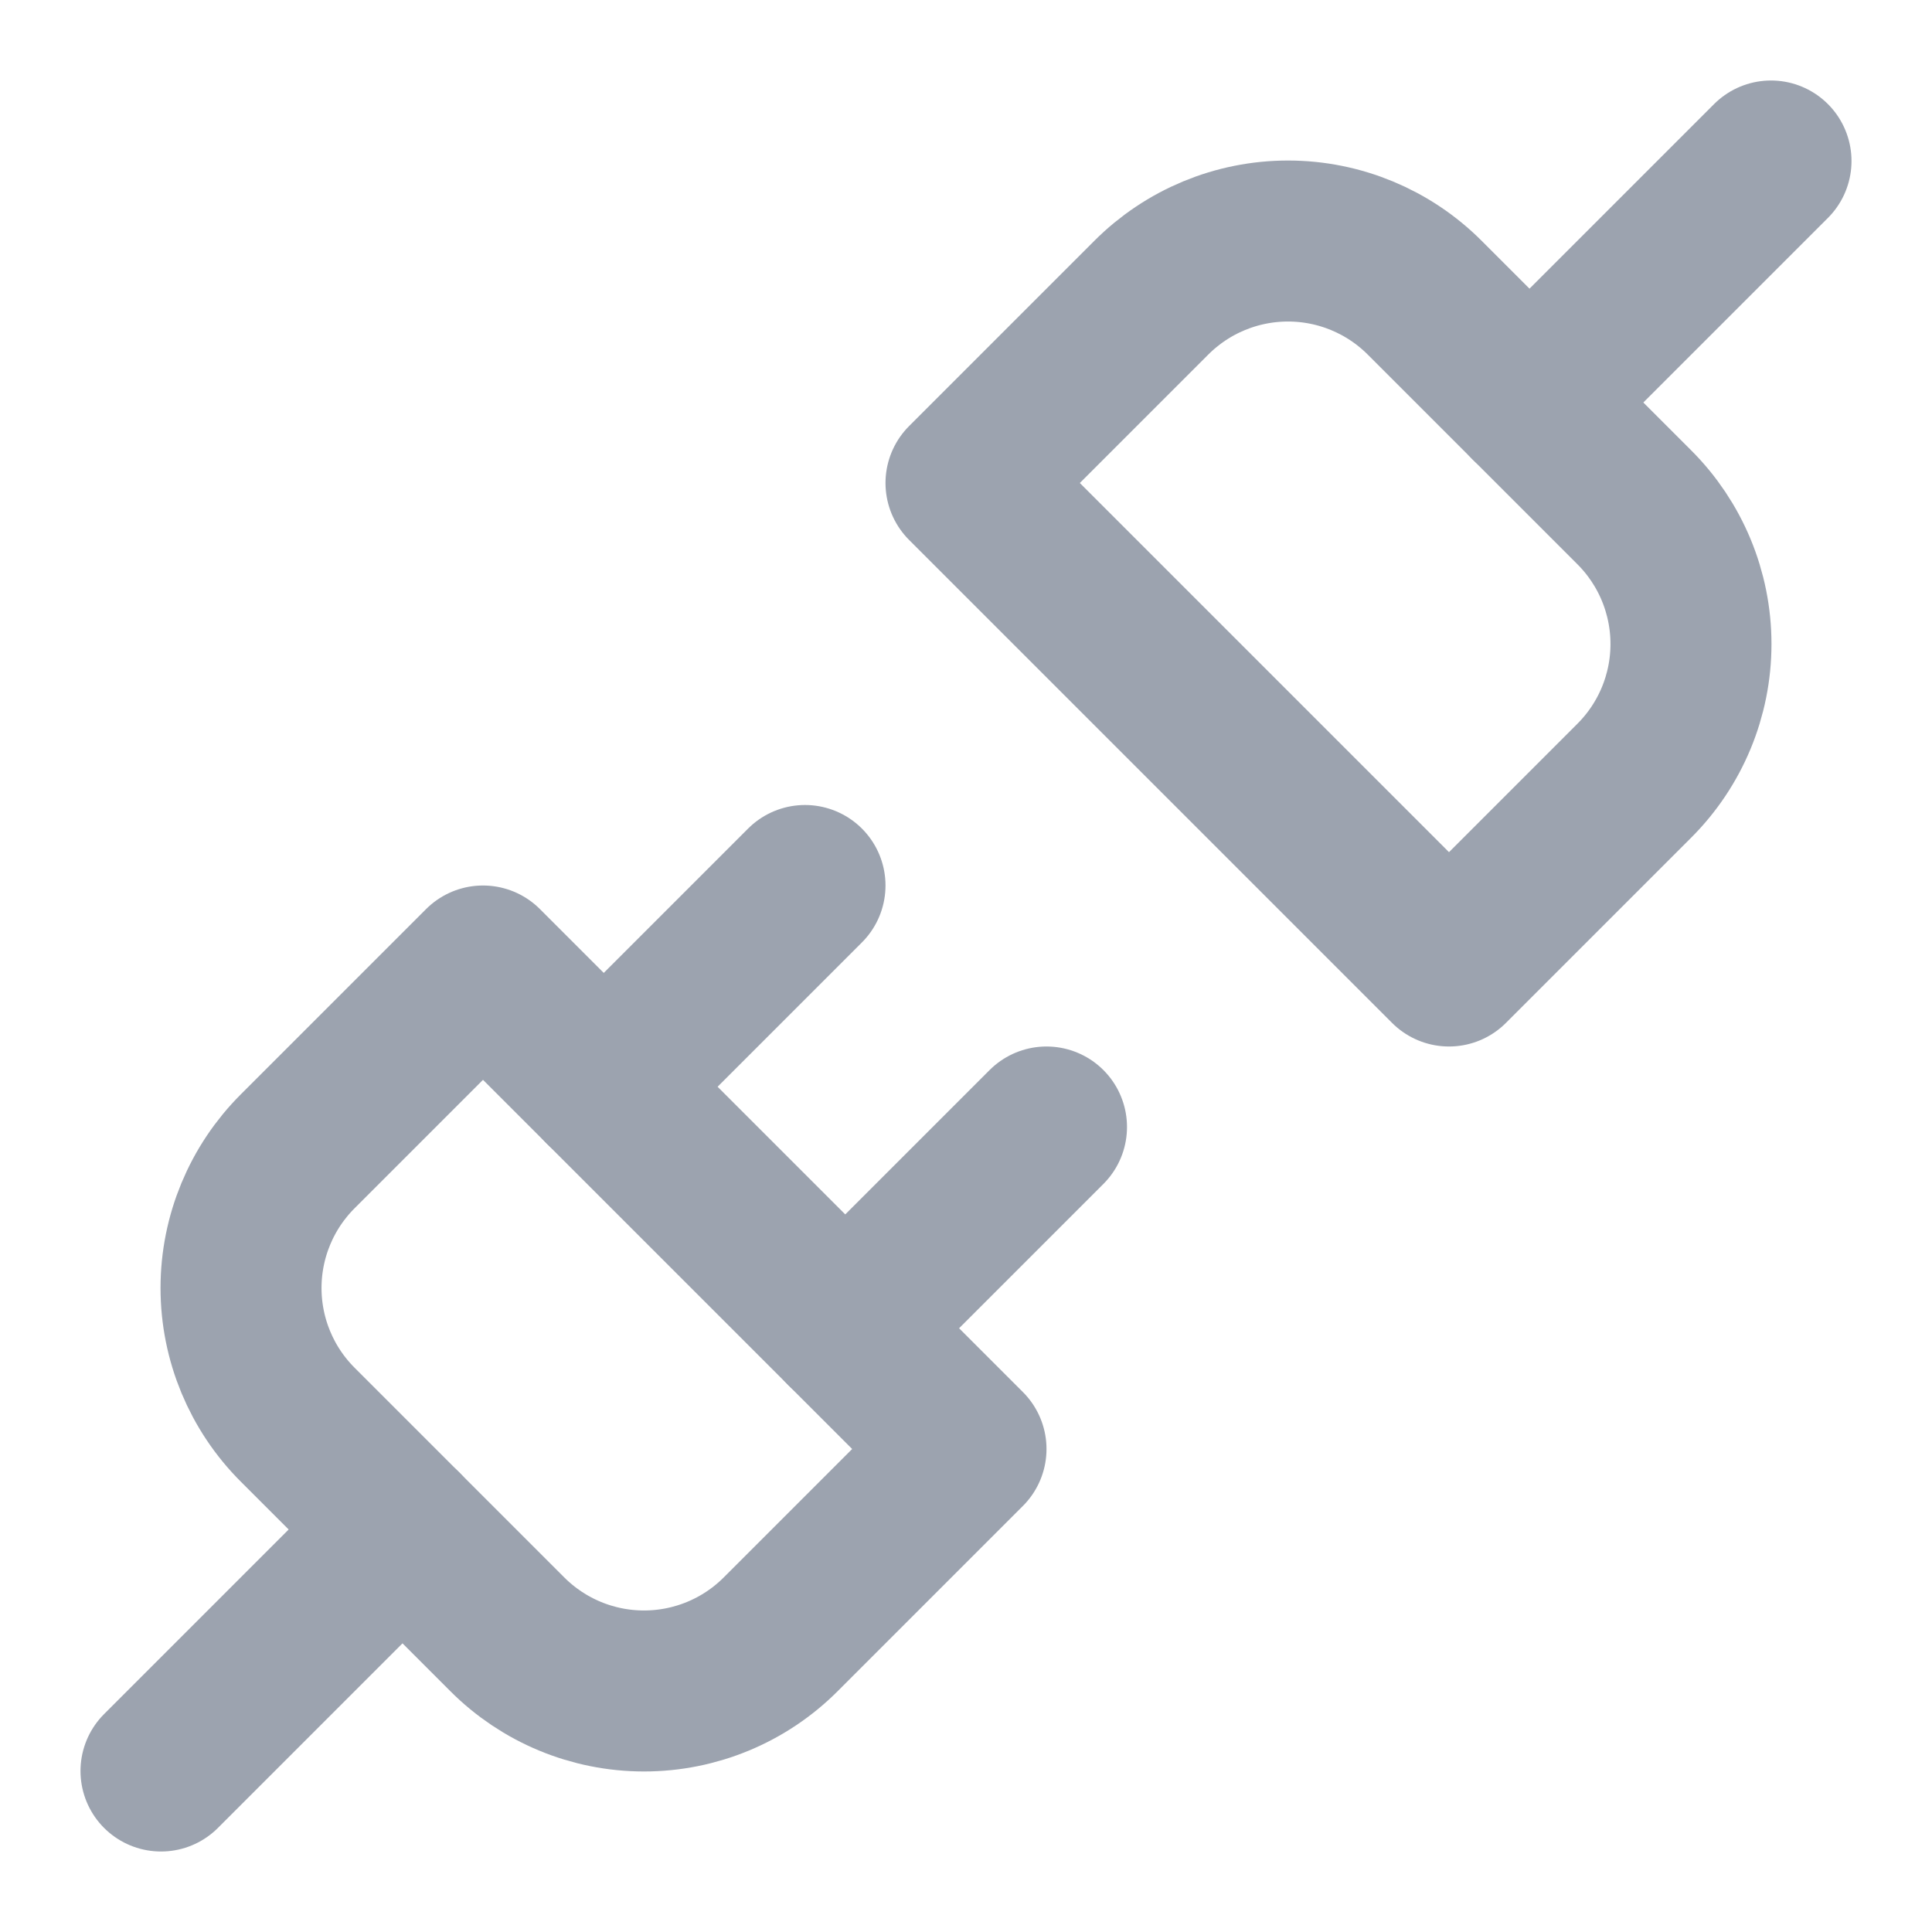
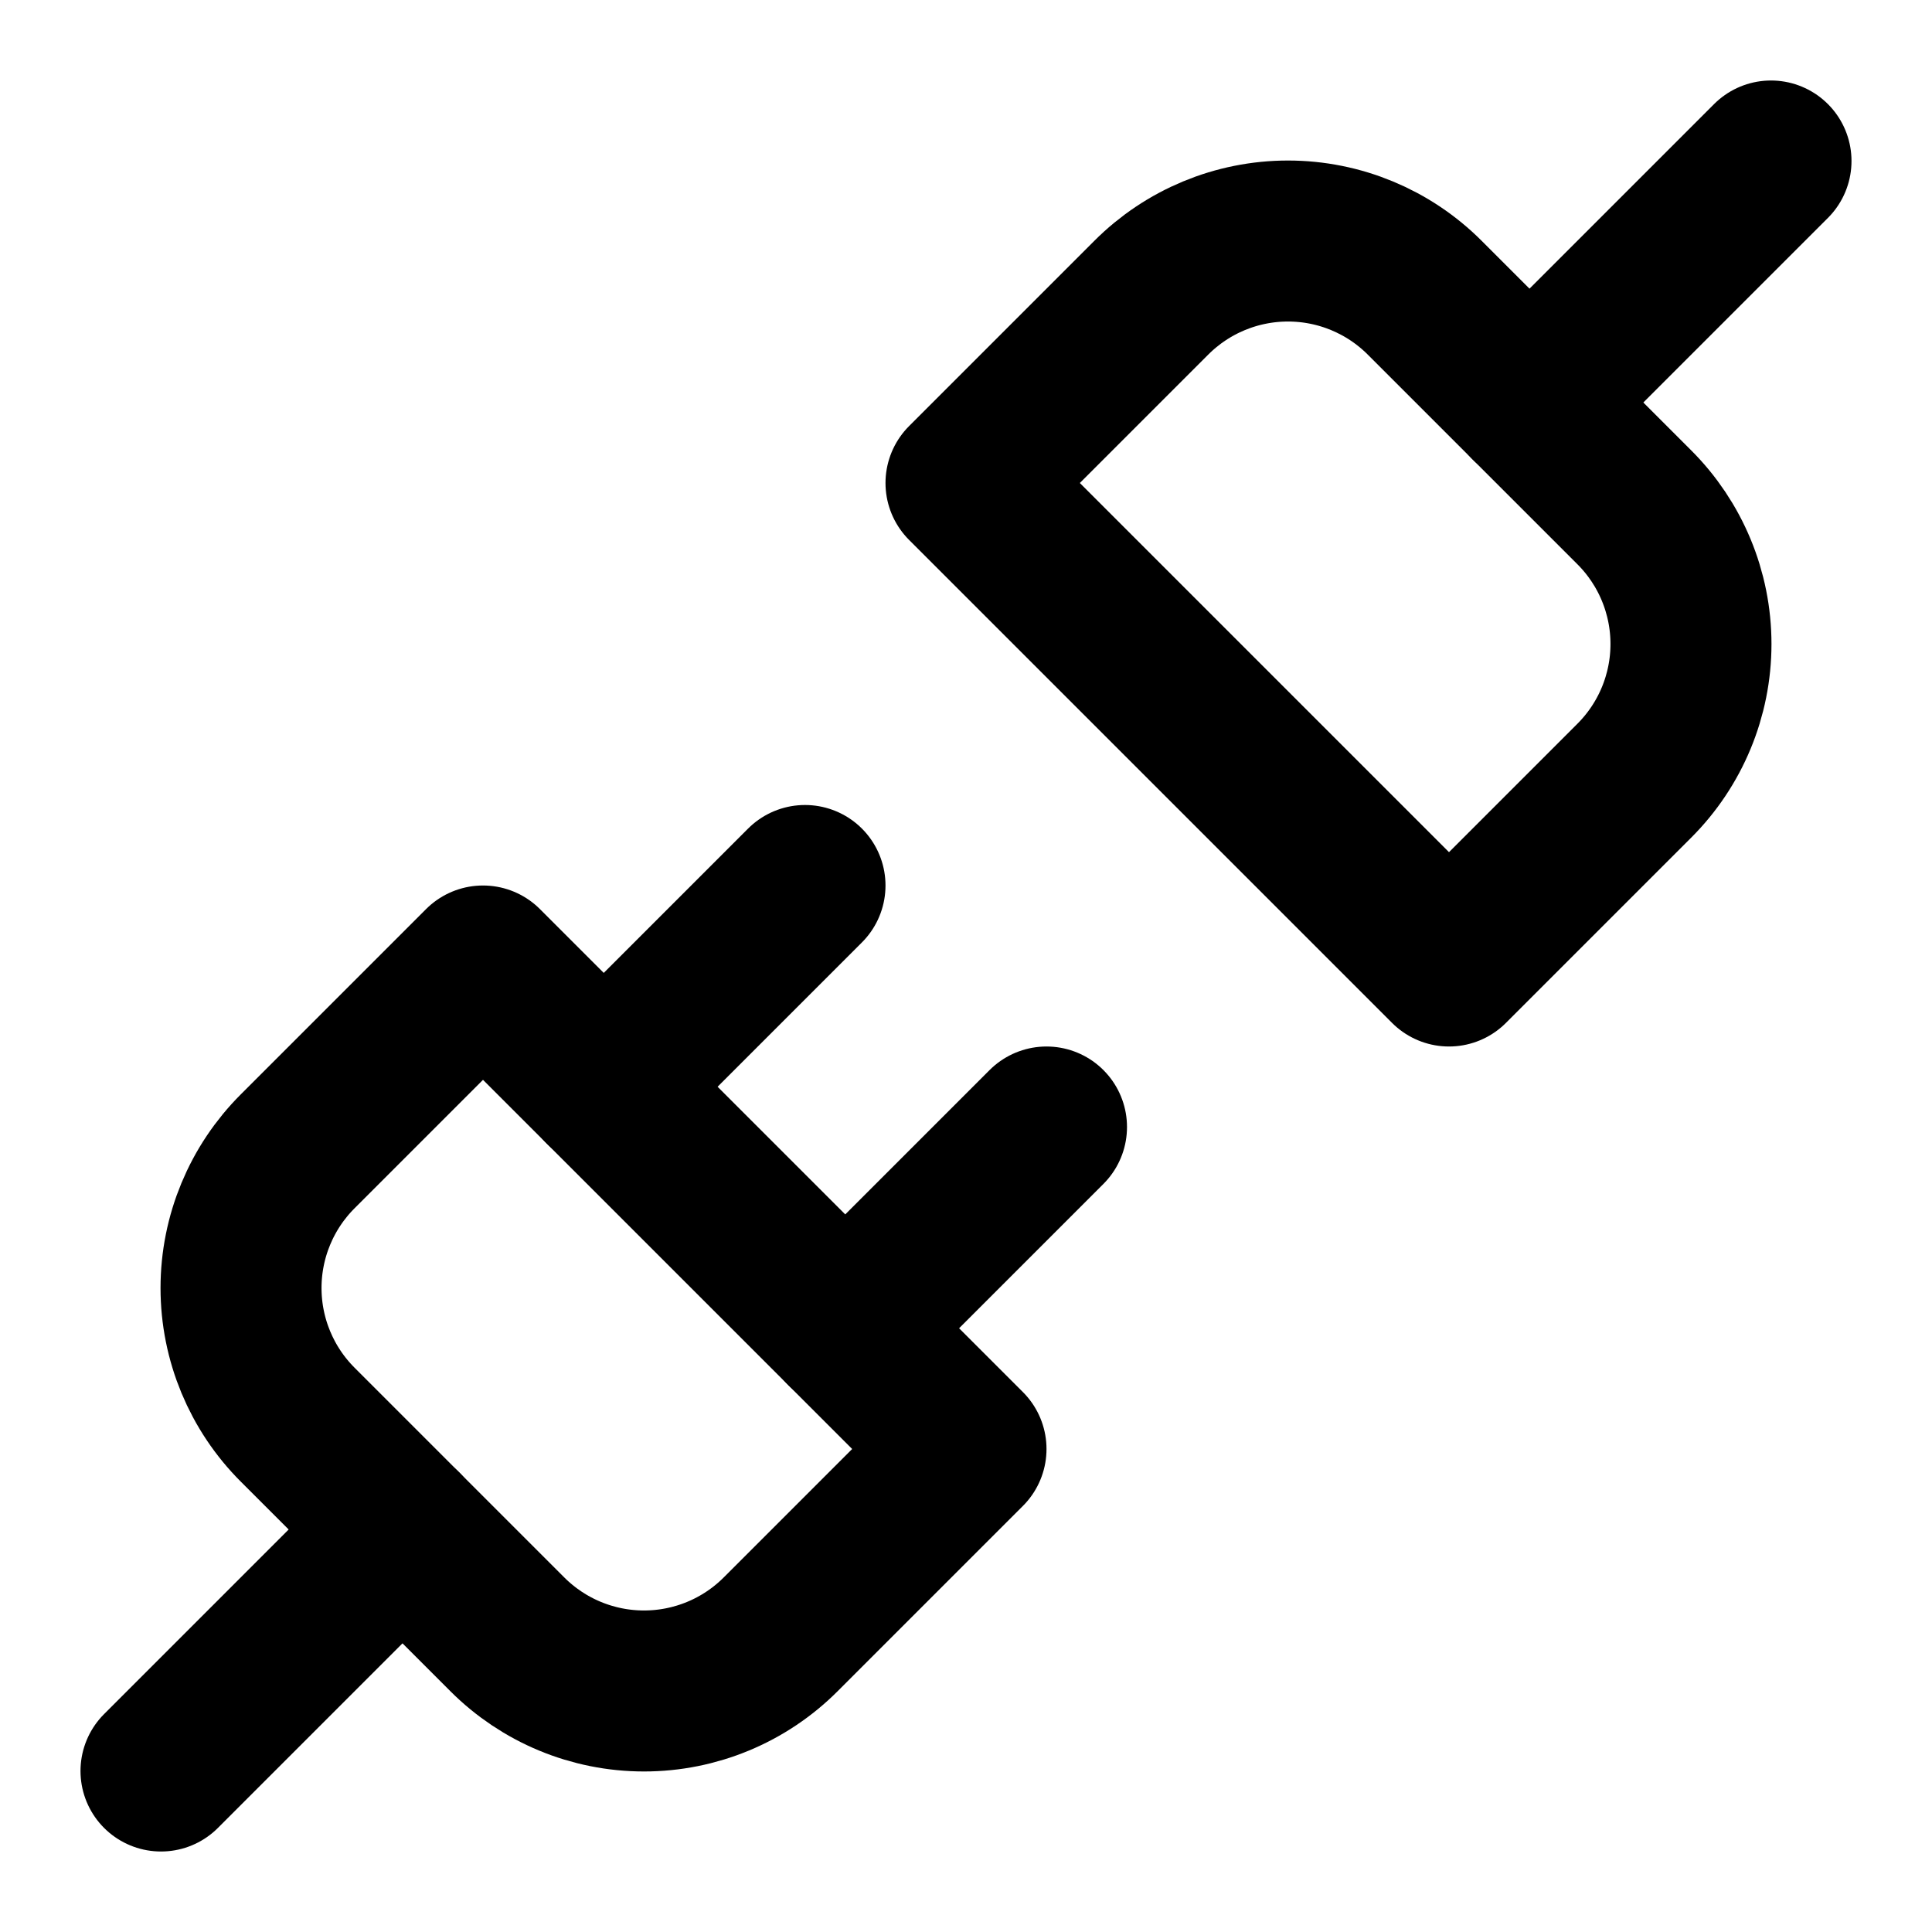
- <svg xmlns="http://www.w3.org/2000/svg" width="24" height="24" viewBox="0 0 24 24" fill="none" stroke="#9CA3AF" stroke-width="2" stroke-linecap="round" stroke-linejoin="round">
+ <svg xmlns="http://www.w3.org/2000/svg" width="24" height="24" viewBox="0 0 24 24" fill="none" stroke="currentColor" stroke-width="2" stroke-linecap="round" stroke-linejoin="round">
  <path d="m19 5 3-3" />
  <path d="m2 22 3-3" />
  <path d="M6.3 20.3a2.4 2.4 0 0 0 3.4 0L12 18l-6-6-2.3 2.3a2.4 2.4 0 0 0 0 3.4Z" />
  <path d="M7.5 13.5 10 11" />
  <path d="M10.5 16.5 13 14" />
  <path d="m12 6 6 6 2.3-2.3a2.4 2.4 0 0 0 0-3.4l-2.6-2.6a2.4 2.4 0 0 0-3.4 0Z" />
</svg>
